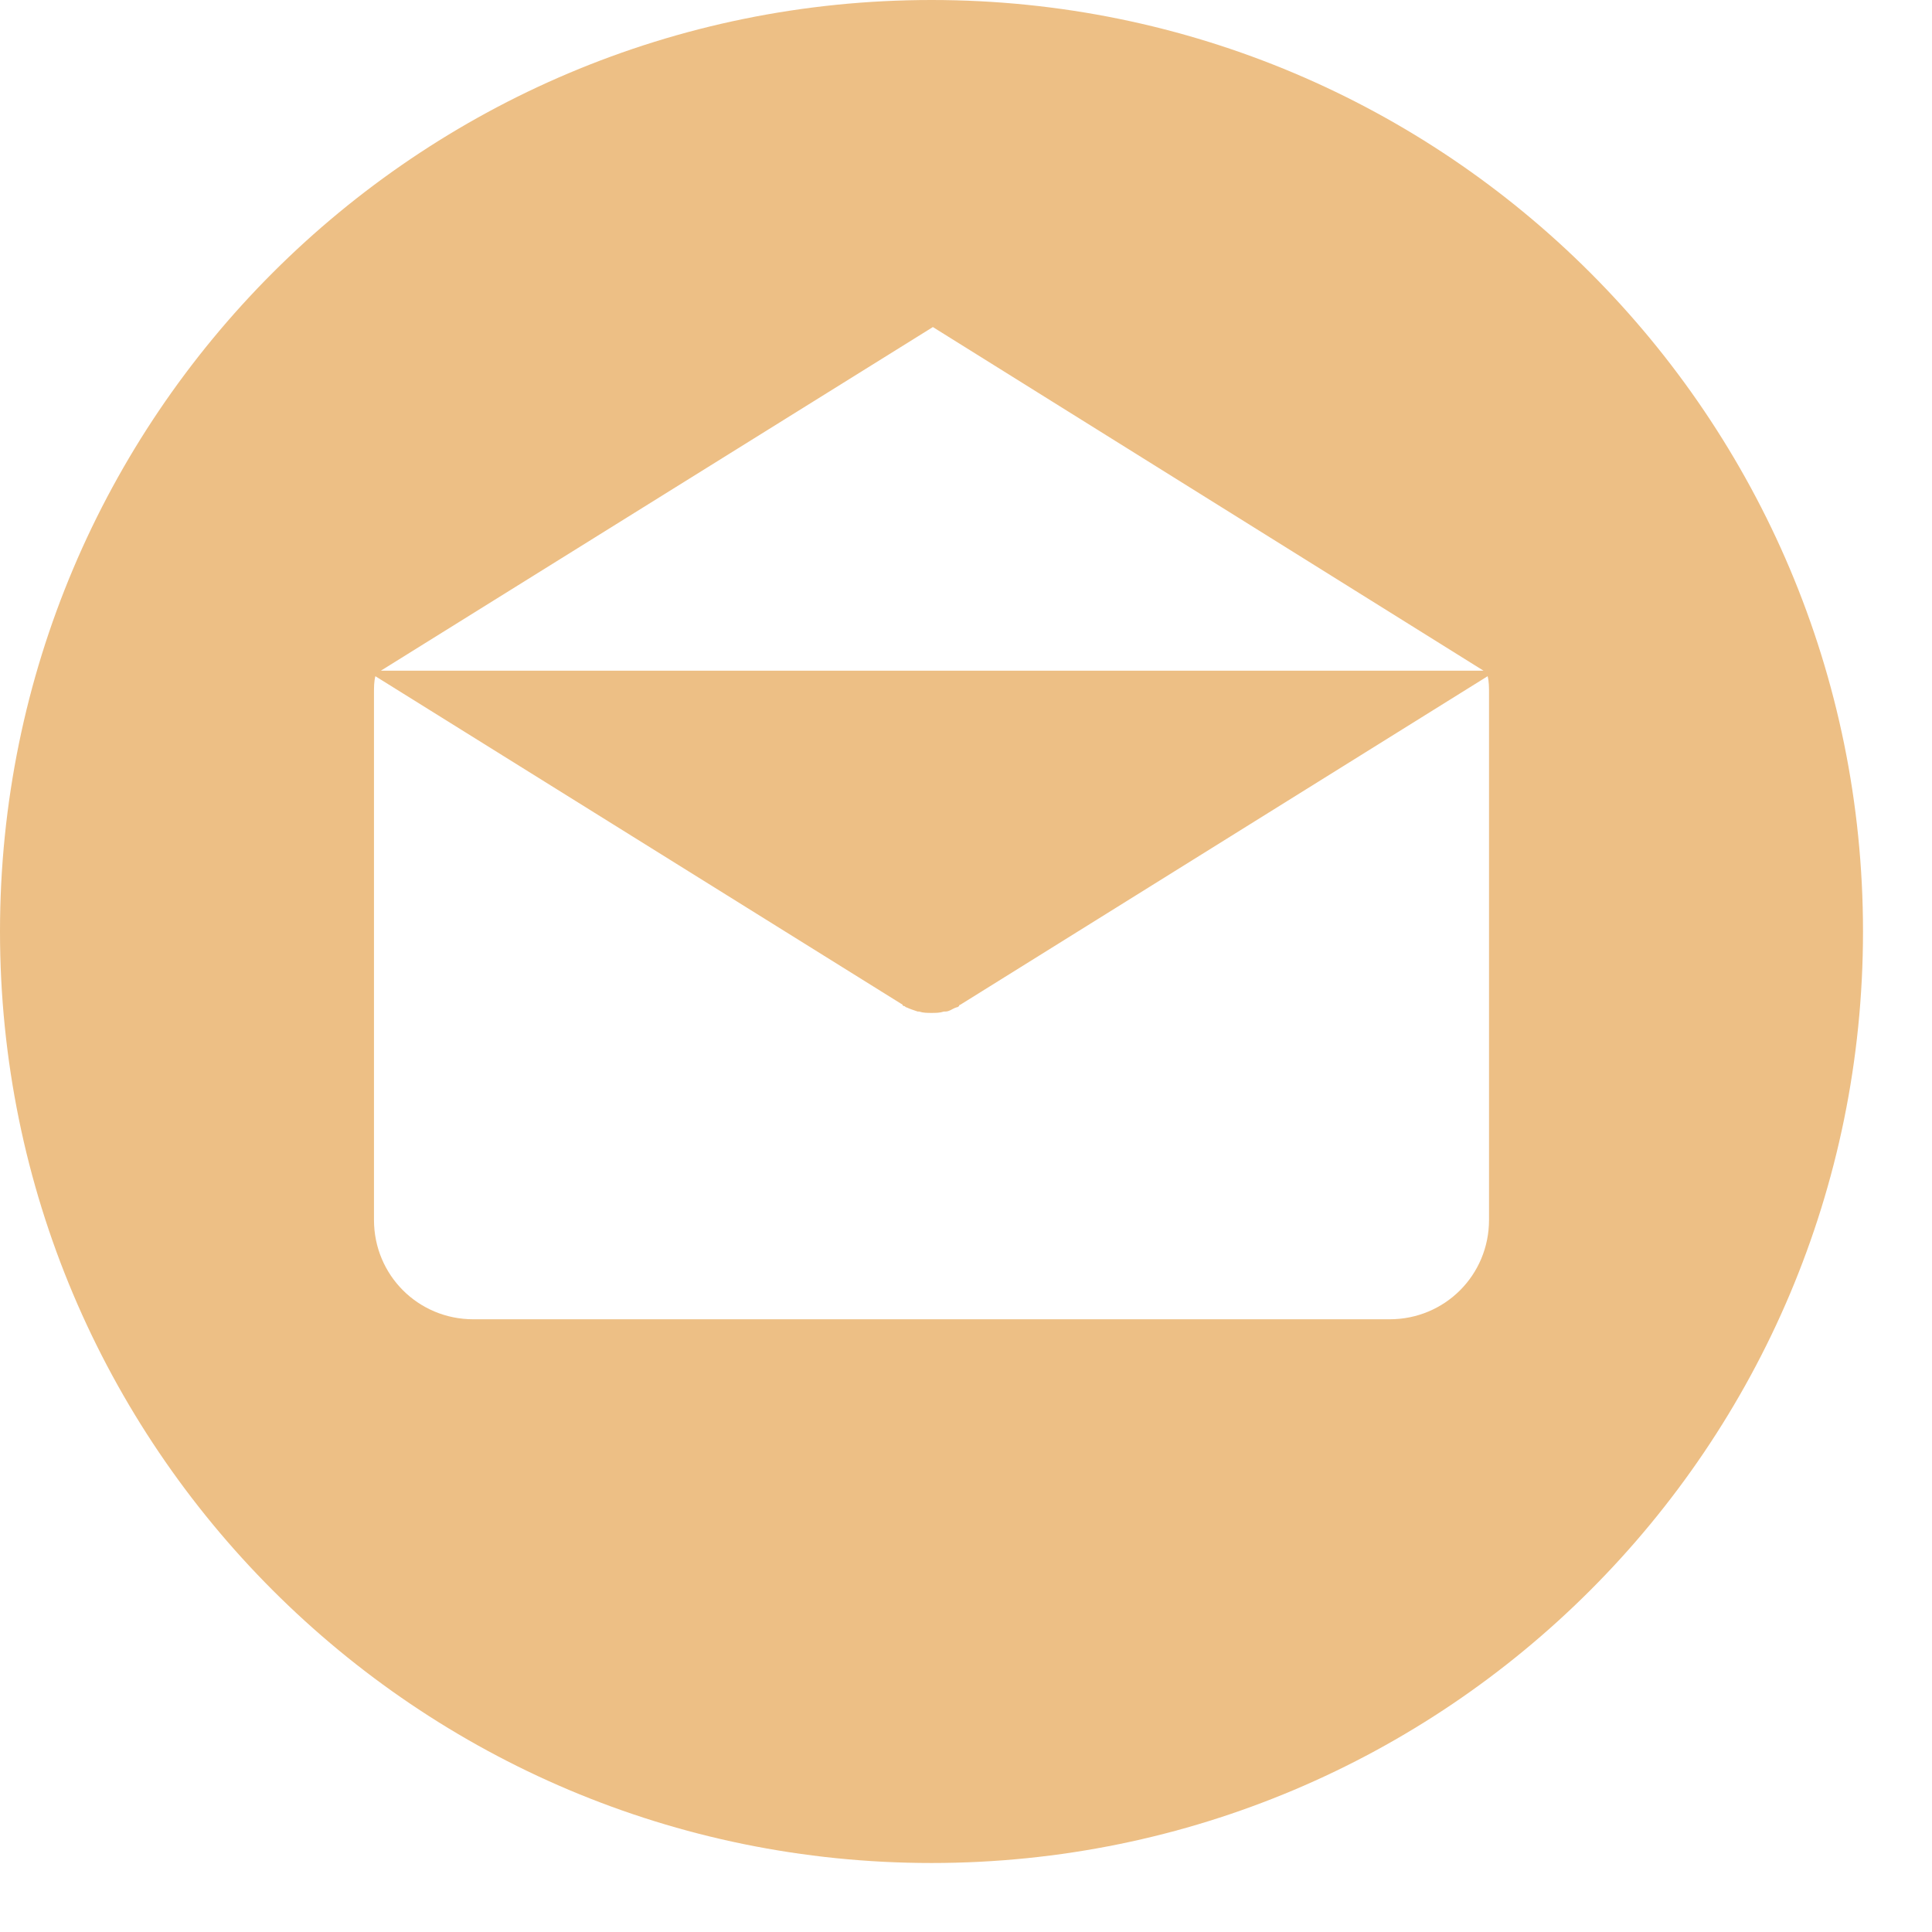
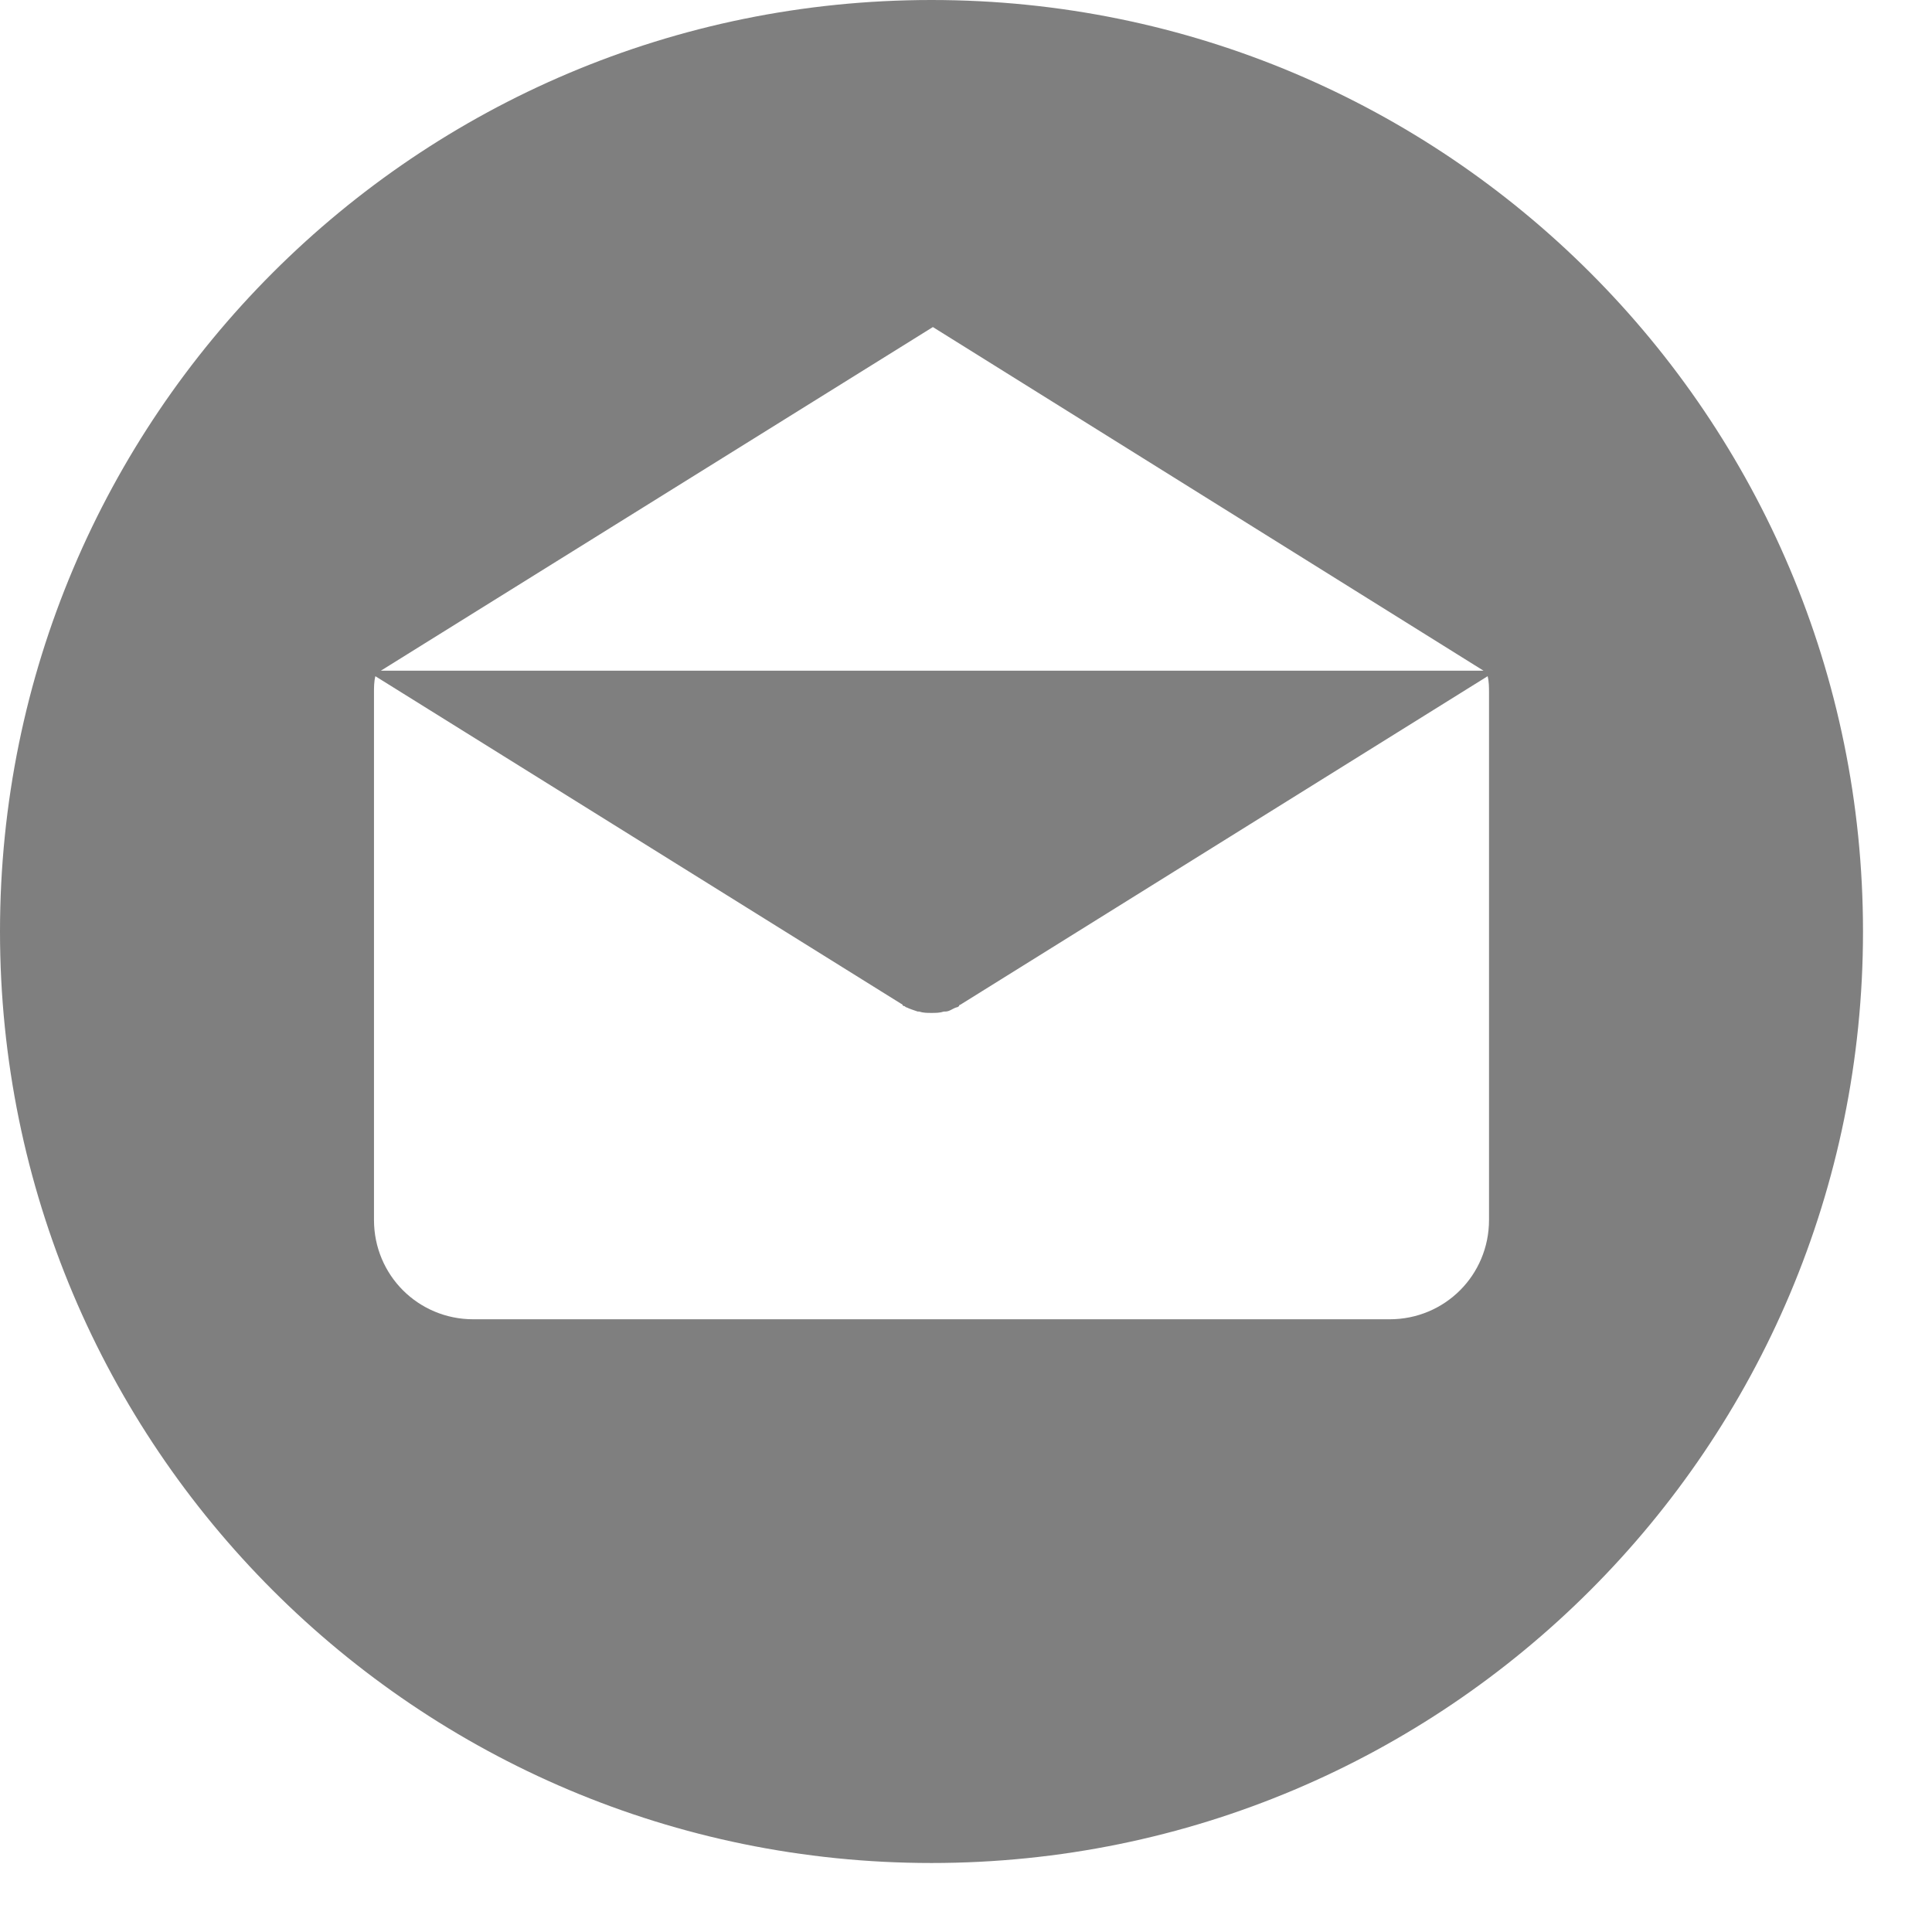
<svg xmlns="http://www.w3.org/2000/svg" viewBox="0 0 14 14" width="27" height="27">
  <defs>
    <clipPath clipPathUnits="userSpaceOnUse" id="cp1">
      <path d="M0,13.5h13.5v-13.5h-13.5z" />
    </clipPath>
  </defs>
  <style>
		tspan { white-space:pre }
- 		.shp0 { fill: #EDBF85 }
+ 		.shp0 { fill: #7f7f7f }
	</style>
  <g id="Mask Group 69" clip-path="url(#cp1)">
    <g id="email">
      <g id="Group 289">
        <path id="Path 135" class="shp0" d="M13.5,6.75c0,3.73 -3.02,6.75 -6.75,6.75c-3.73,0 -6.75,-3.02 -6.75,-6.75c0,-3.73 3.02,-6.75 6.75,-6.75c3.73,0 6.75,3.02 6.75,6.75zM2.76,4.86h7.99l-3.99,-2.49zM10.79,5.02c0,-0.04 0,-0.08 -0.01,-0.12l-3.82,2.38c0,0 -0.01,0 -0.01,0.01c0,0 -0.01,0.01 -0.02,0.01c-0.03,0.01 -0.05,0.03 -0.08,0.03c0,0 -0.01,0 -0.01,0c-0.03,0.01 -0.06,0.01 -0.09,0.01h0c-0.03,0 -0.06,0 -0.09,-0.01c0,0 -0.01,0 -0.01,0c-0.03,-0.01 -0.06,-0.02 -0.08,-0.03c-0.01,0 -0.01,-0.01 -0.02,-0.01c0,0 -0.01,0 -0.01,-0.01l-3.82,-2.38c-0.01,0.04 -0.01,0.08 -0.01,0.12v3.82c0,0.4 0.32,0.72 0.72,0.72h6.64c0.4,0 0.72,-0.32 0.72,-0.72h0z" />
      </g>
    </g>
  </g>
</svg>
